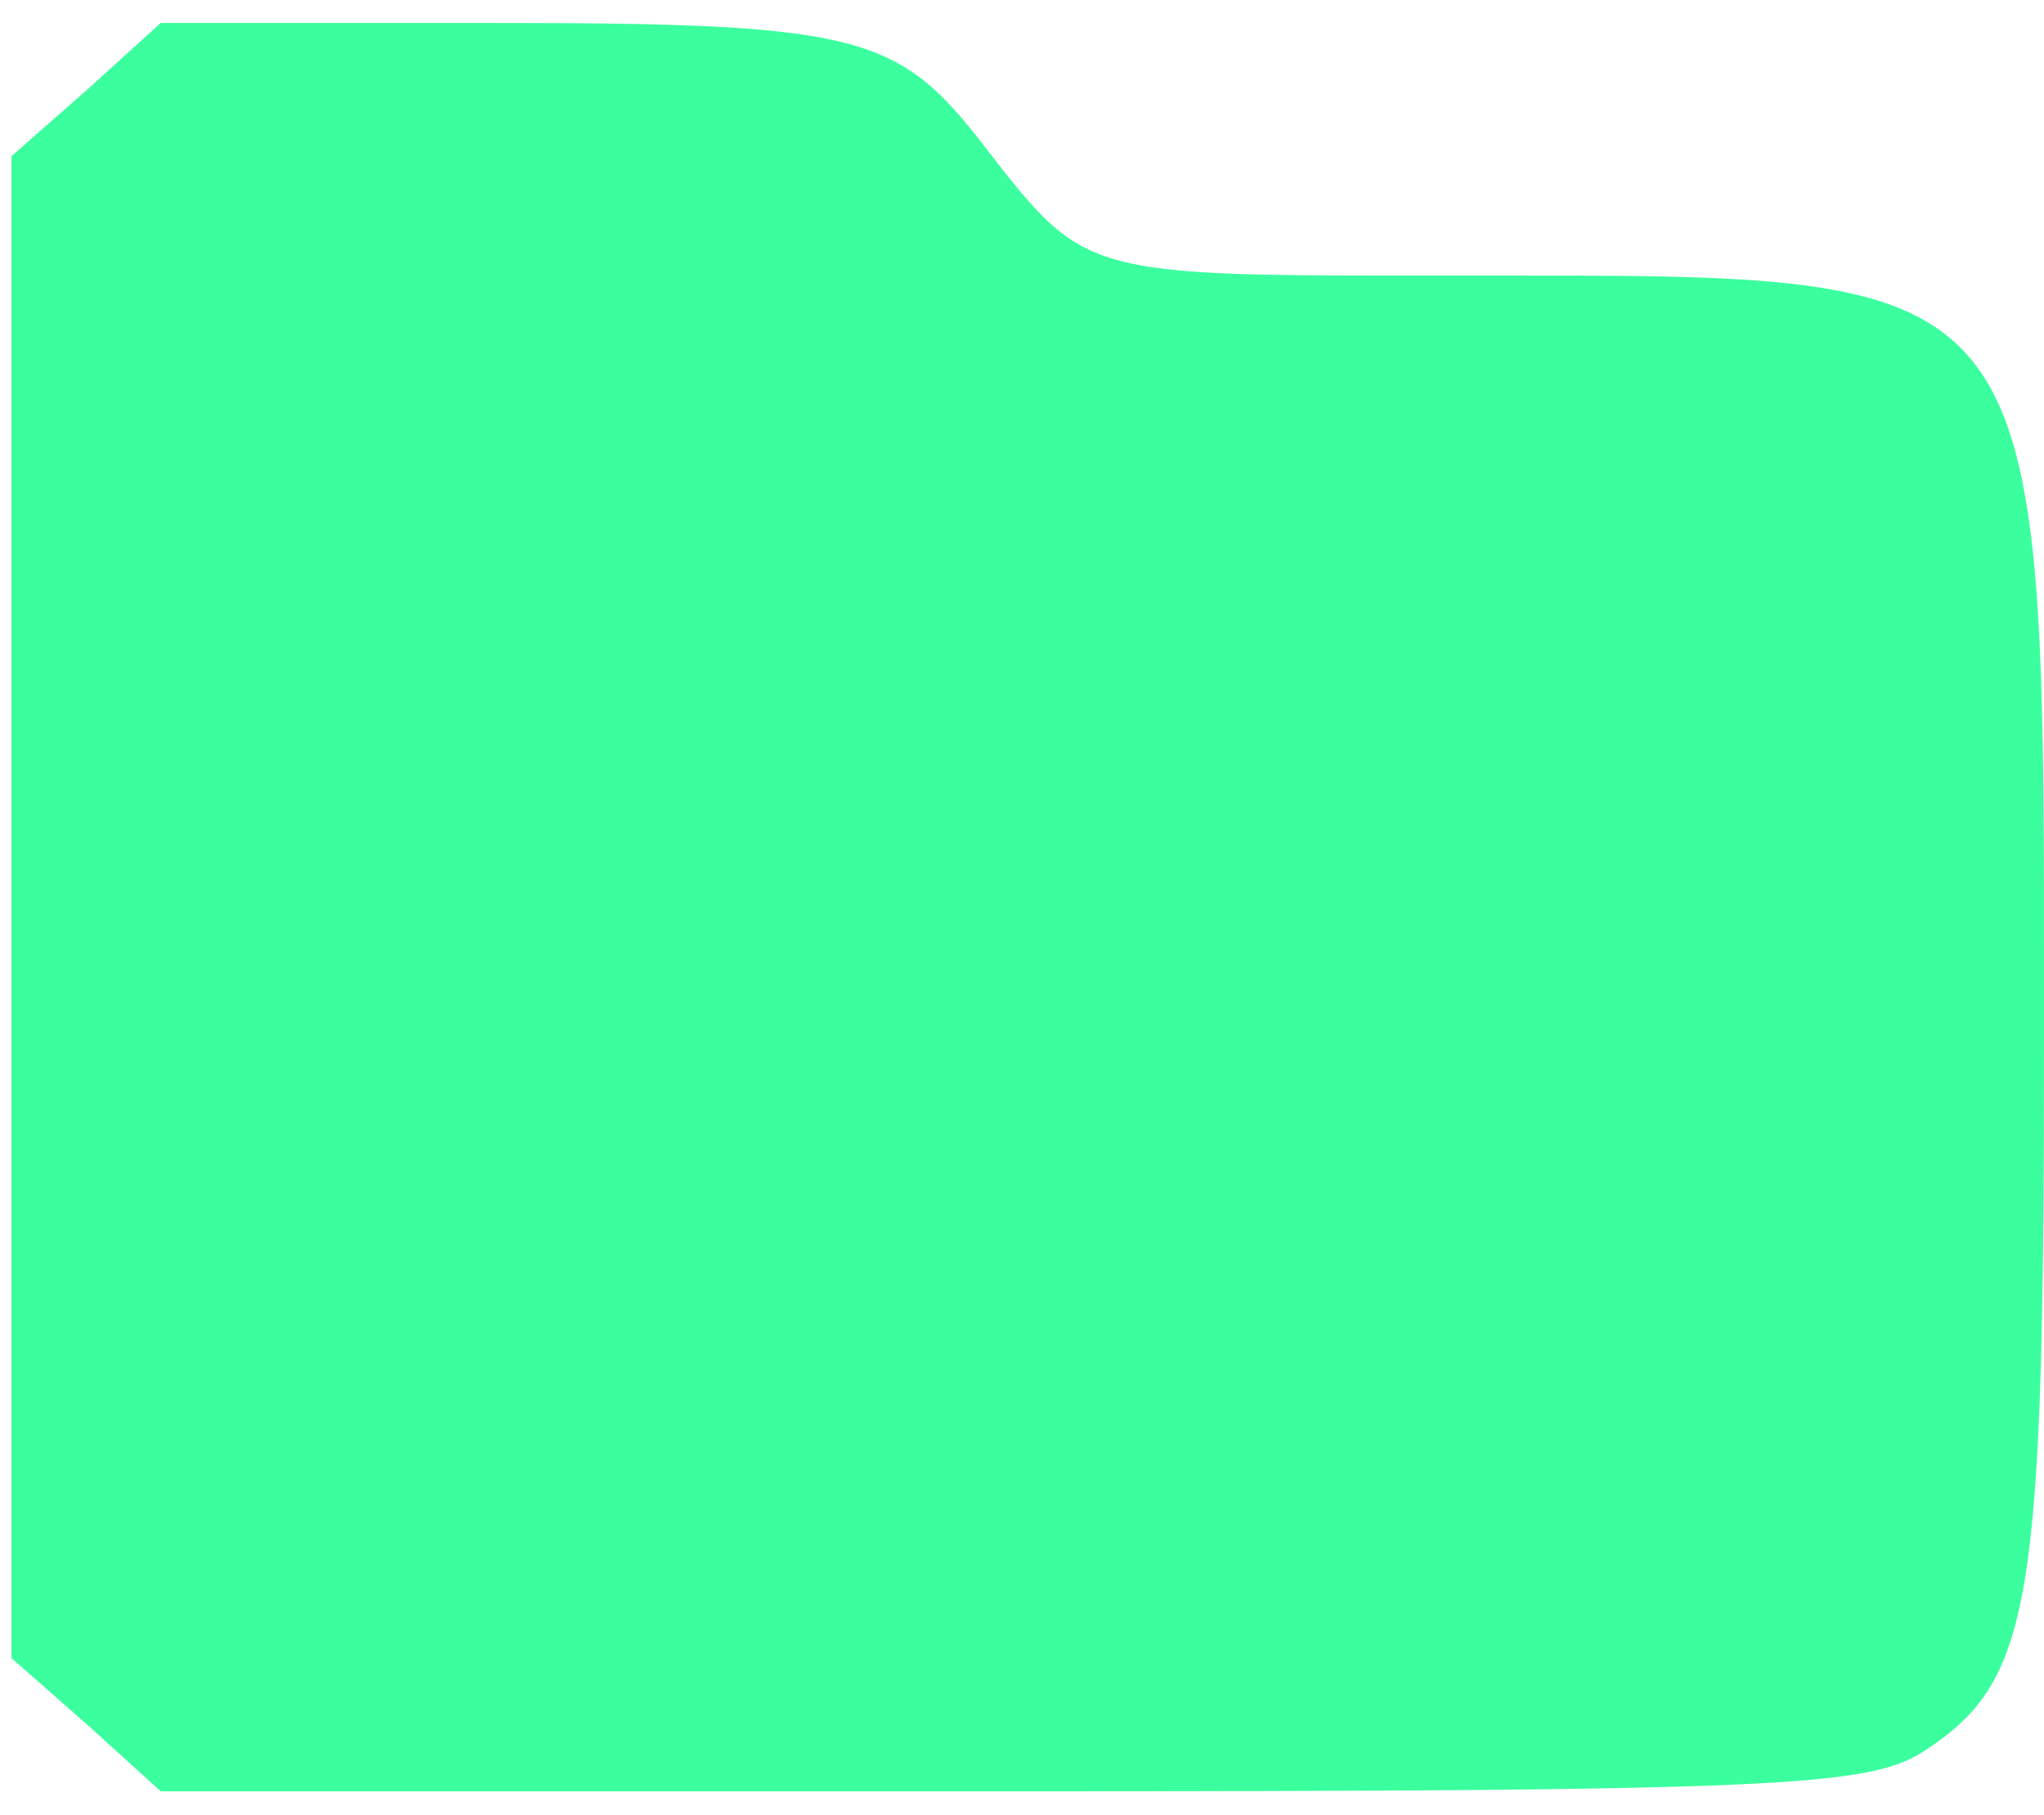
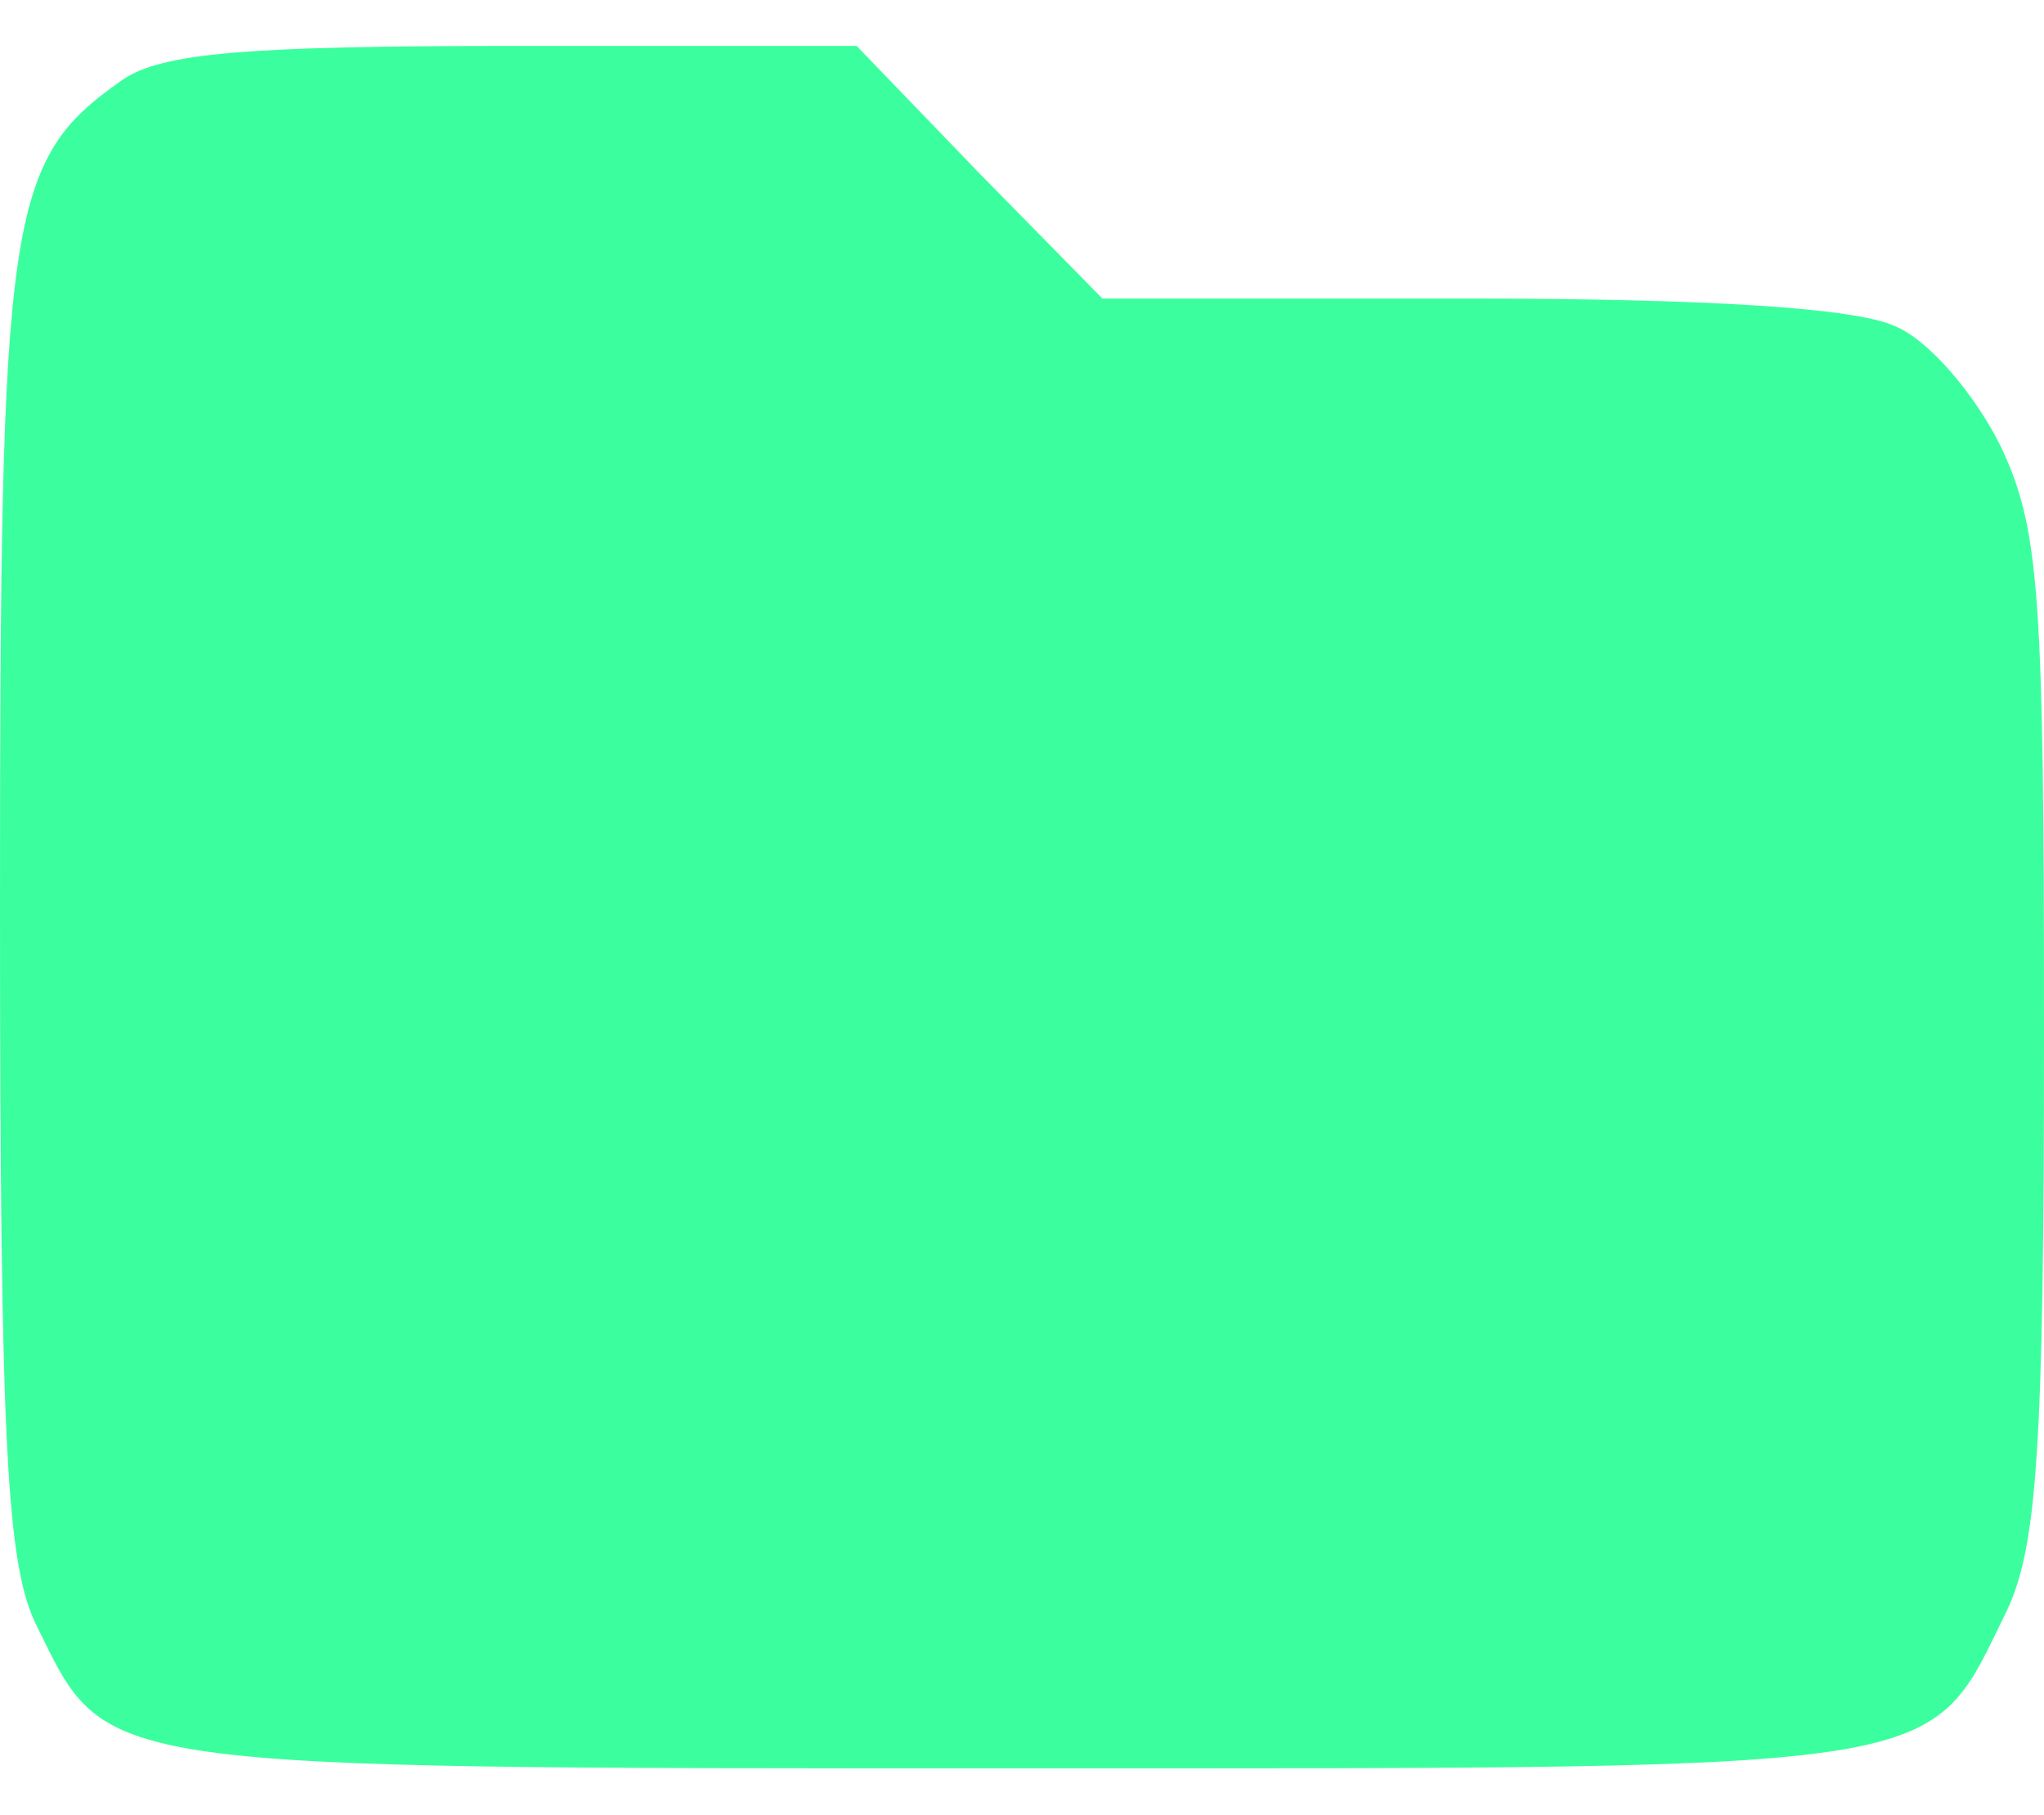
<svg xmlns="http://www.w3.org/2000/svg" viewBox="0 0 89 79" preserveAspectRatio="xMidYMid meet">
  <g transform="translate(0,79) scale(0.1,-0.1)" fill="#3bff9e">
-     <path d="M38 751 l-33 -29 0 -327 0 -327 33 -29 32 -29 371 0 c331 0 372 2 396 17 48 31 53 63 53 313 0 336 4 330 -250 330 -173 0 -166 -2 -215 61 -35 44 -55 49 -209 49 l-146 0 -32 -29z" />
+     <path d="M53 755 c-50 -35 -53 -58 -53 -360 0 -236 3 -287 16 -313 31 -63 22 -62 429 -62 411 0 394 -2 429 69 13 28 16 71 16 251 0 193 -2 220 -19 256 -11 22 -31 46 -46 52 -17 8 -83 12 -186 12 l-159 0 -54 55 -53 55 -149 0 c-117 0 -154 -3 -171 -15z" />
  </g>
</svg>
